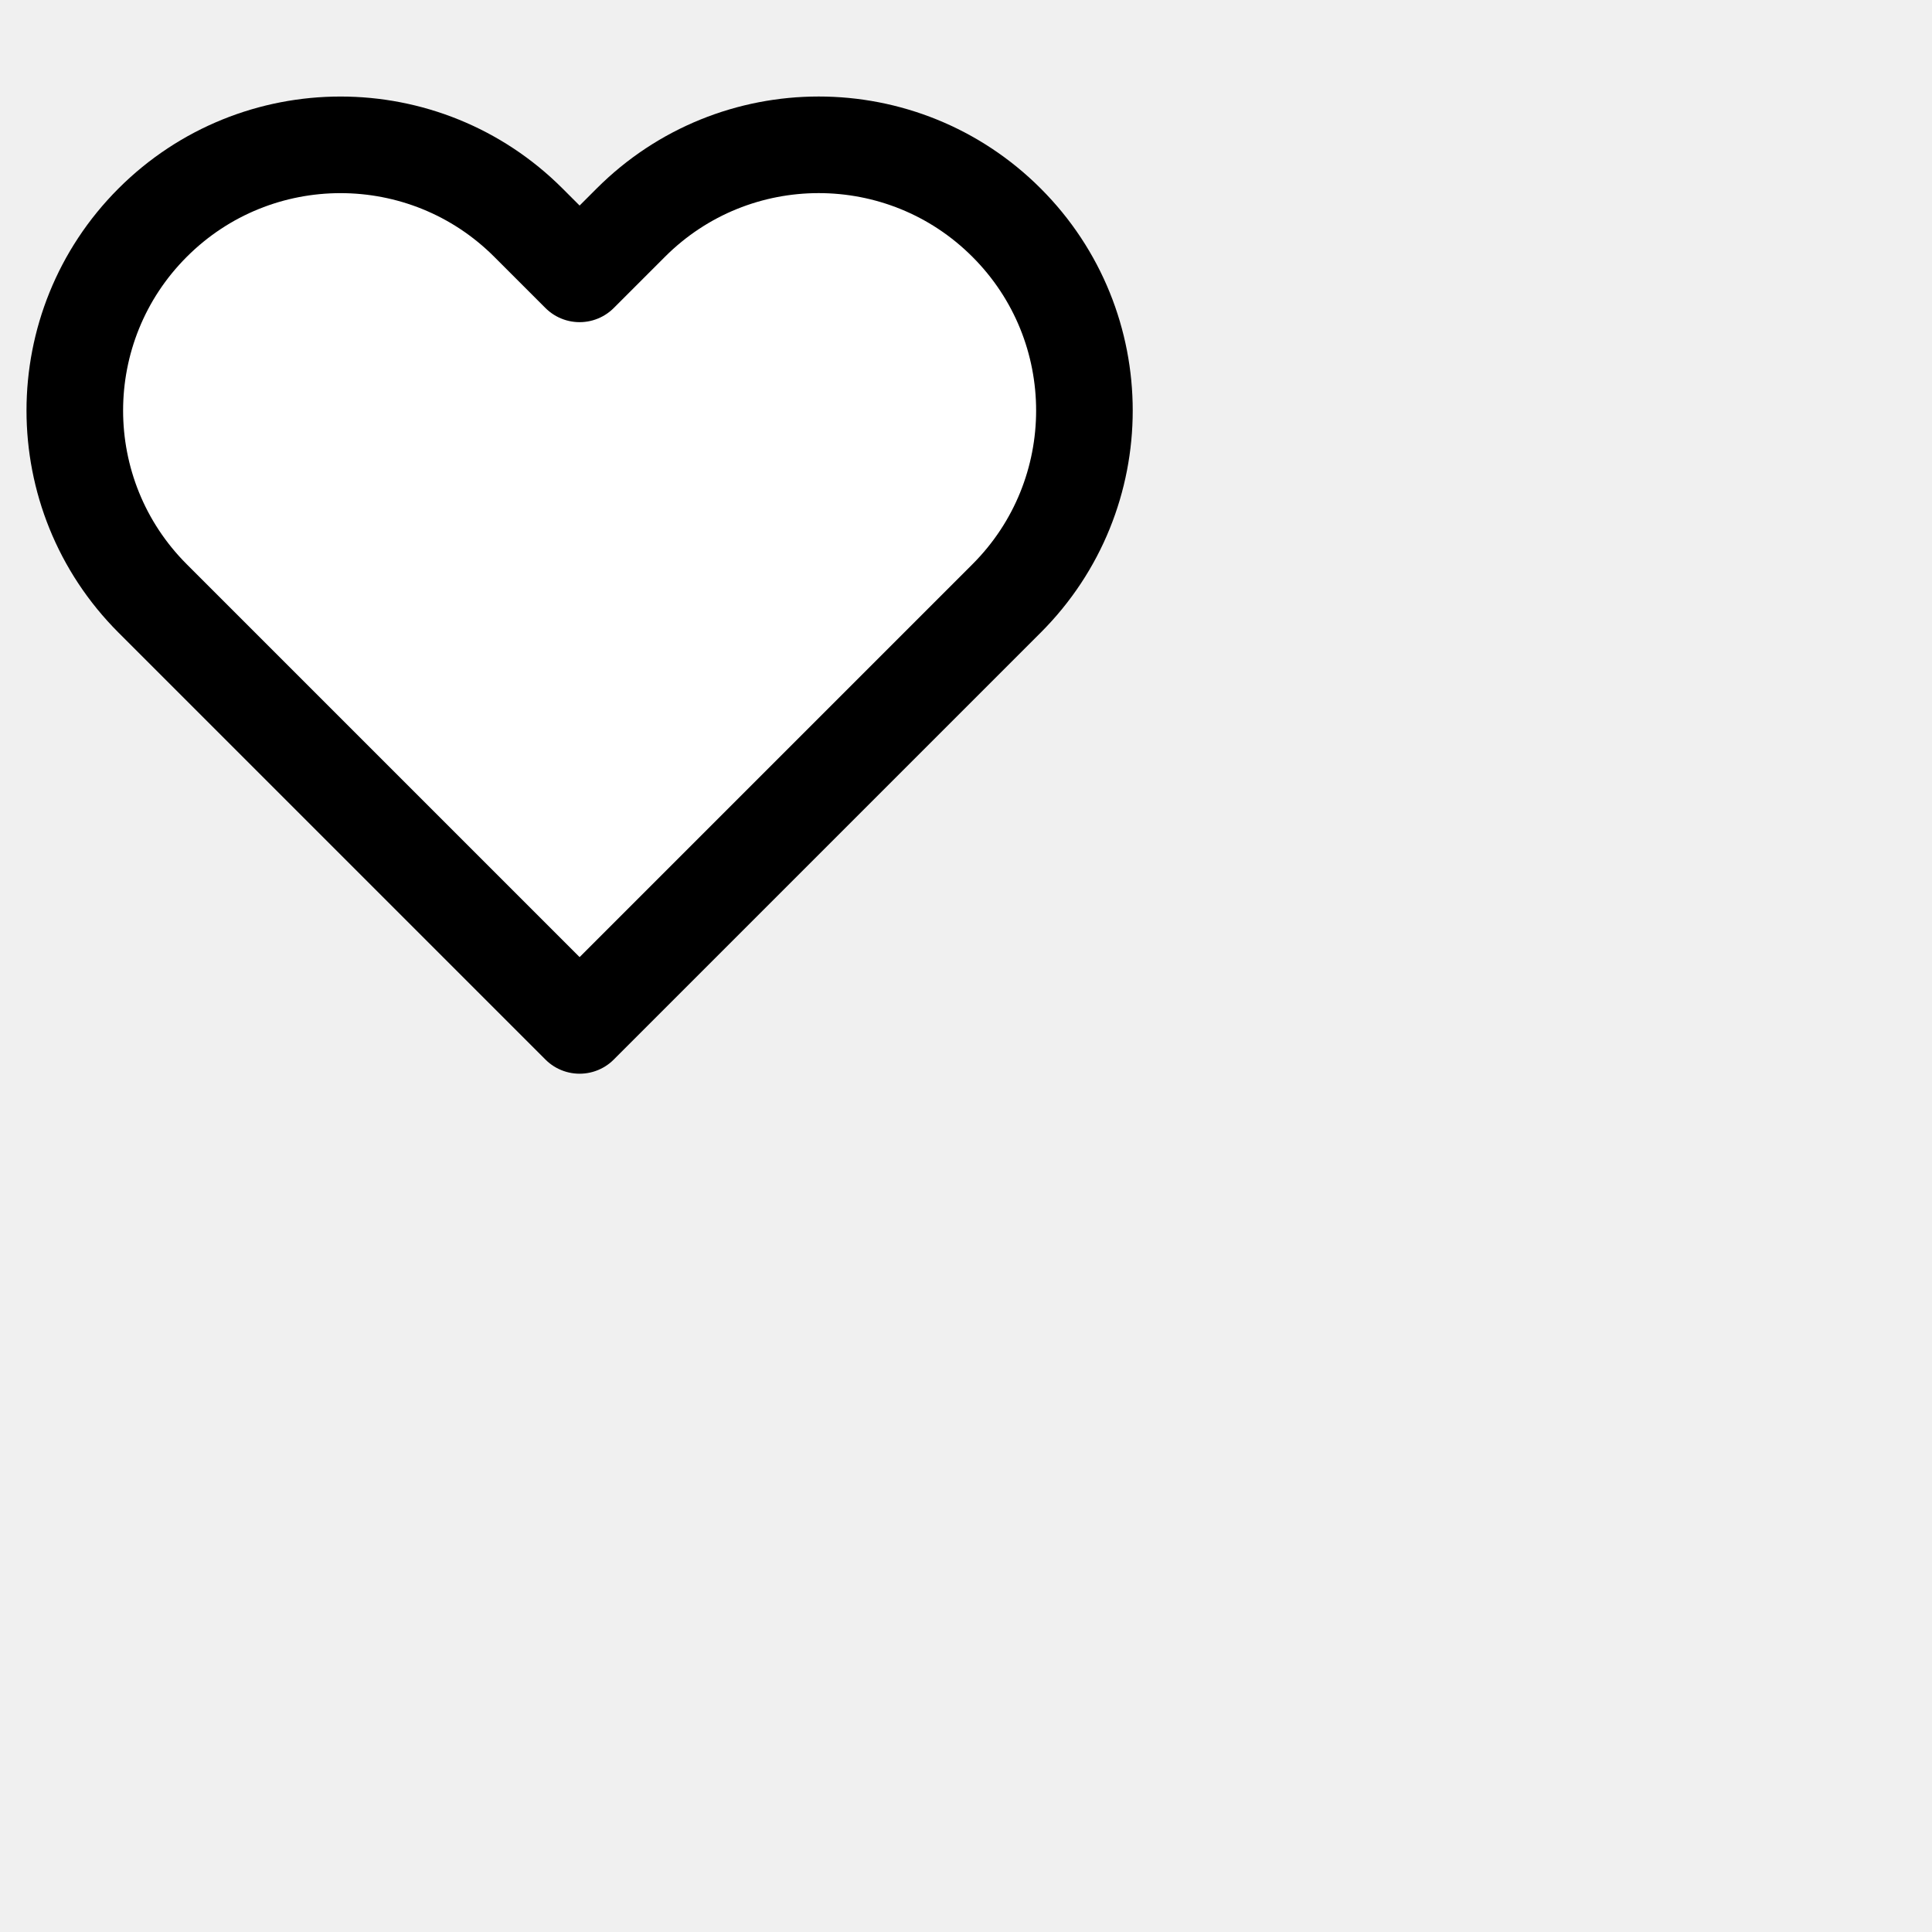
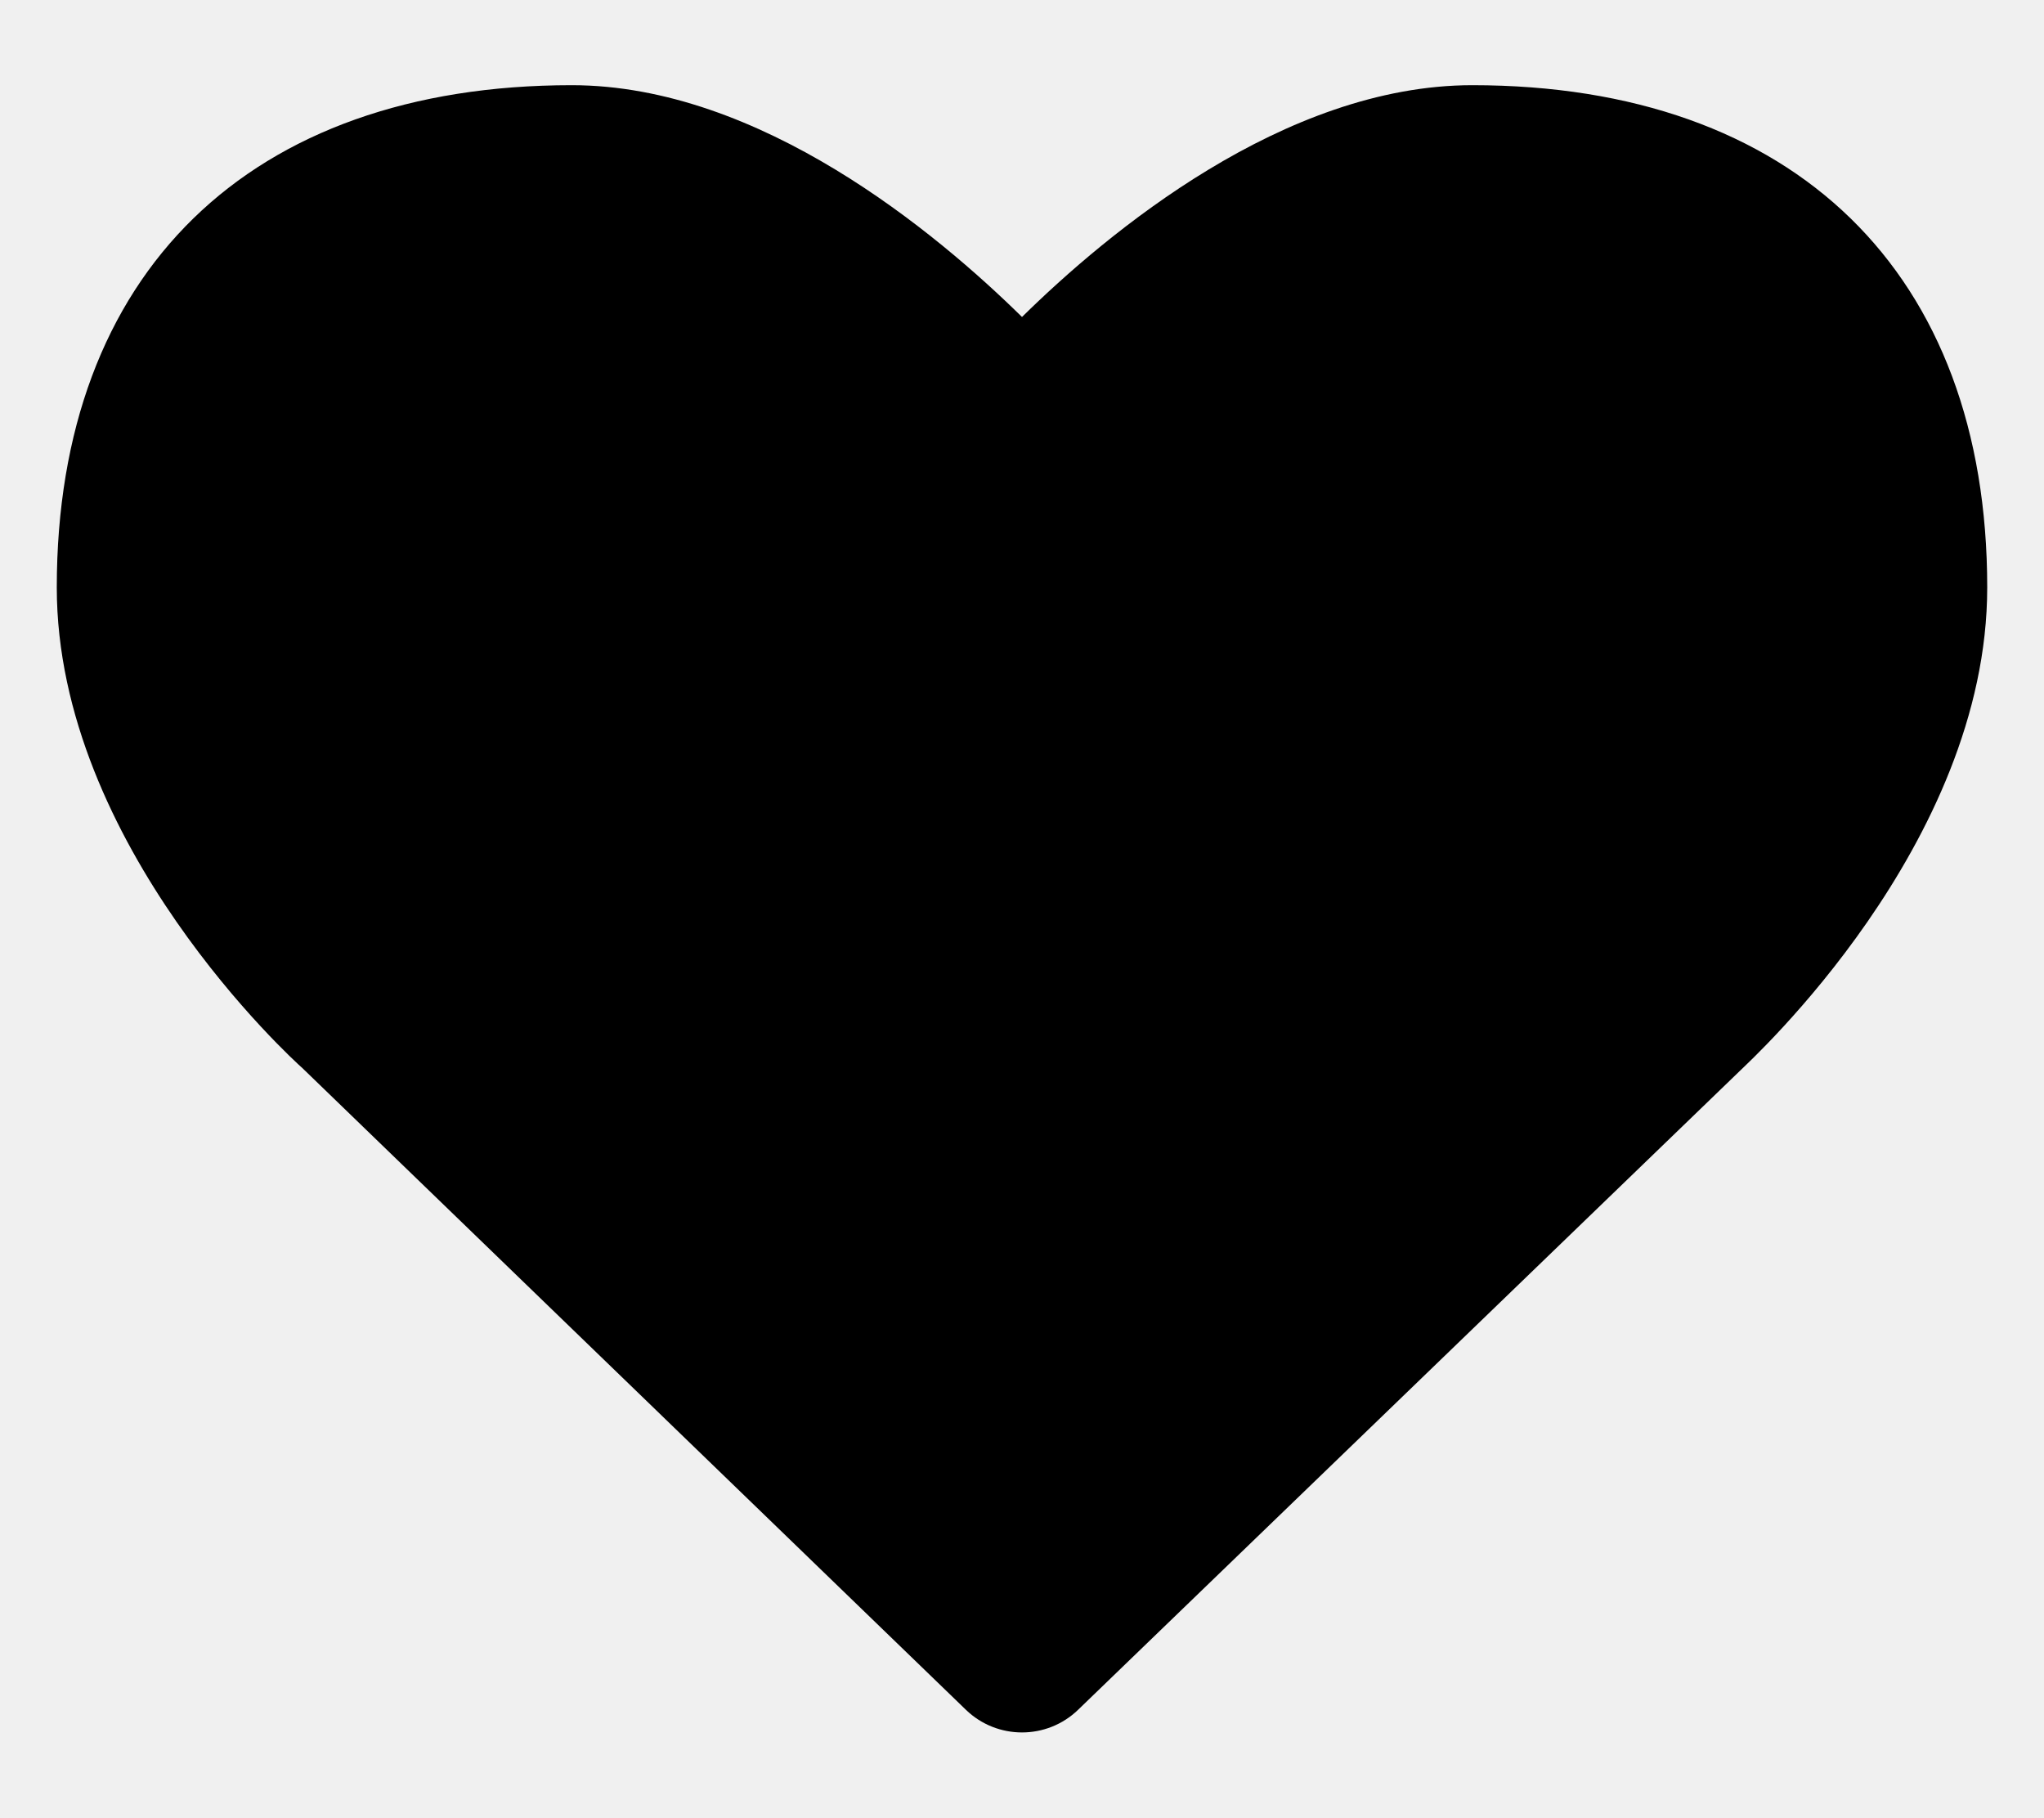
- <svg xmlns="http://www.w3.org/2000/svg" width="40" height="40" viewBox="0 0 40 40" fill="#ffffff" stroke="currentColor" stroke-width="2" stroke-linecap="round" stroke-linejoin="round" class="feather feather-heart h3 w3 v-mid">
-   <path d="M20.84 4.61a5.5 5.5 0 0 0-7.78 0L12 5.67l-1.06-1.06a5.5 5.5 0 0 0-7.78 7.78l1.06 1.06L12 21.23l7.78-7.78 1.06-1.06a5.5 5.5 0 0 0 0-7.78z" />
+ <svg xmlns="http://www.w3.org/2000/svg" viewBox="0 0 576 512">
+   <path d="M414.9 24C361.8 24 312 65.7 288 89.3 264 65.7 214.2 24 161.1 24 70.3 24 16 76.9 16 165.5c0 72.6 66.8 133.3 69.2 135.4l187 180.8c8.8 8.5 22.8 8.5 31.6 0l186.7-180.2c2.7-2.7 69.5-63.5 69.5-136C560 76.9 505.7 24 414.9 24z" />
</svg>
